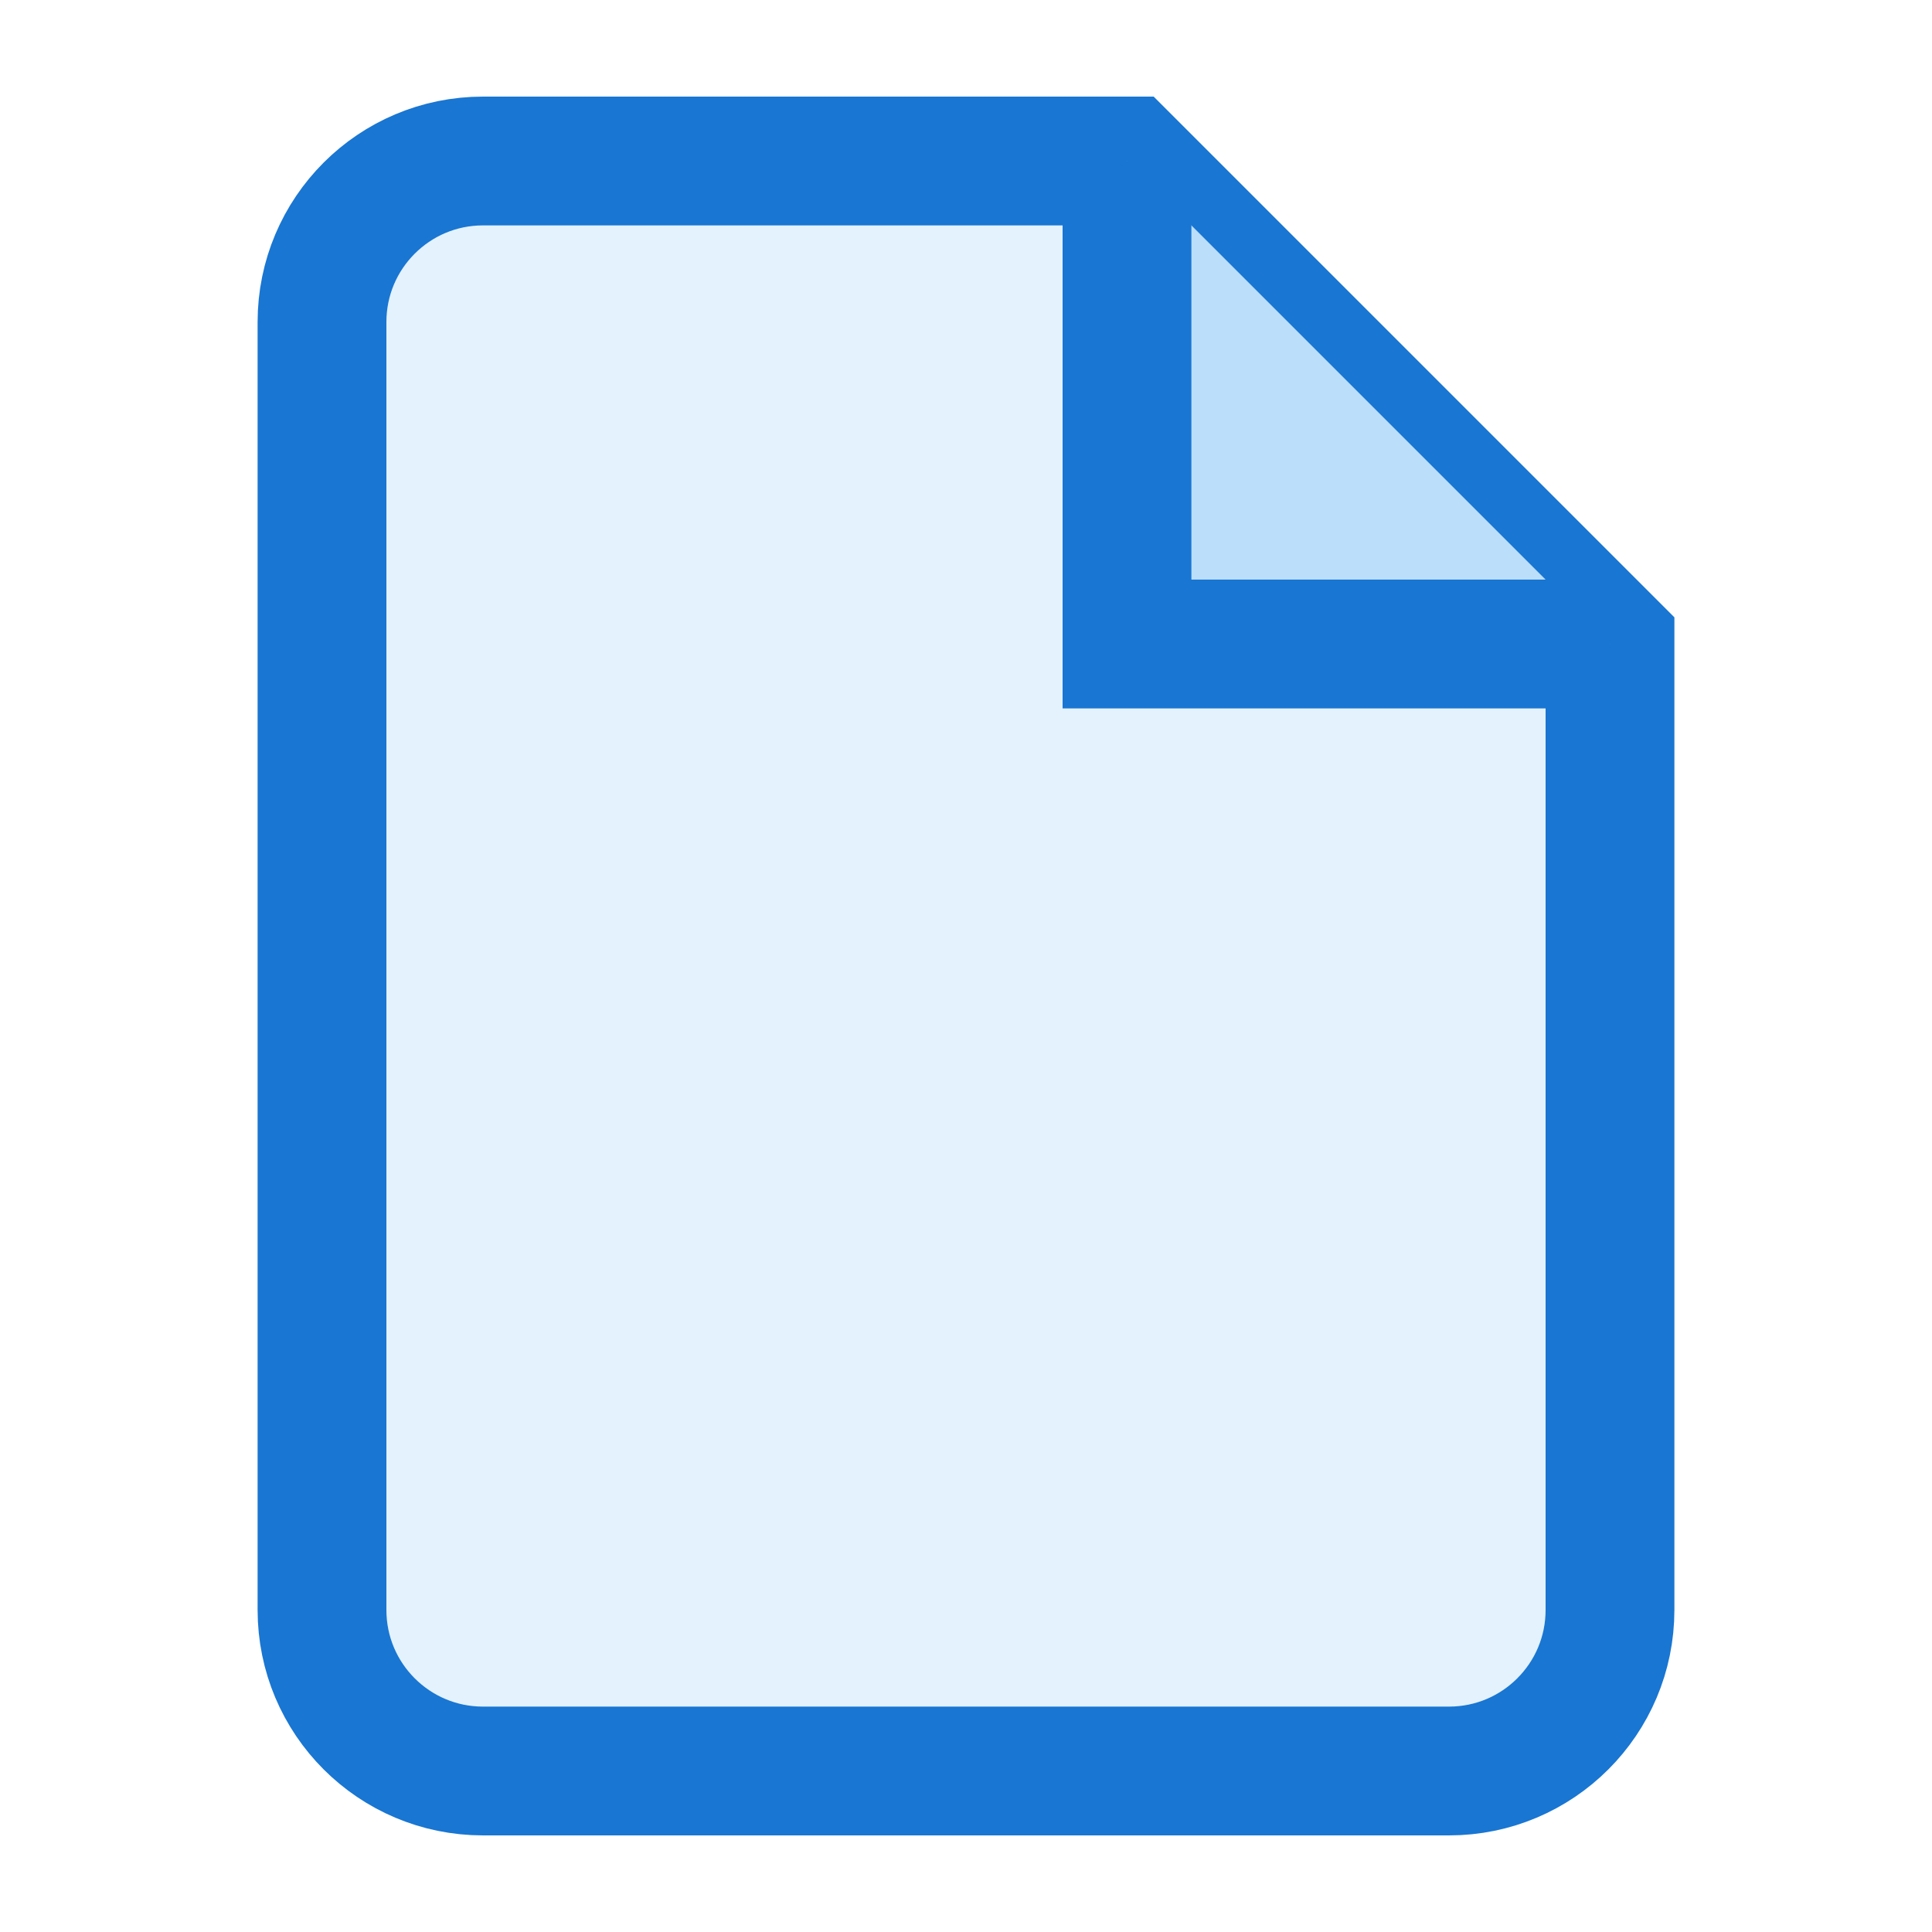
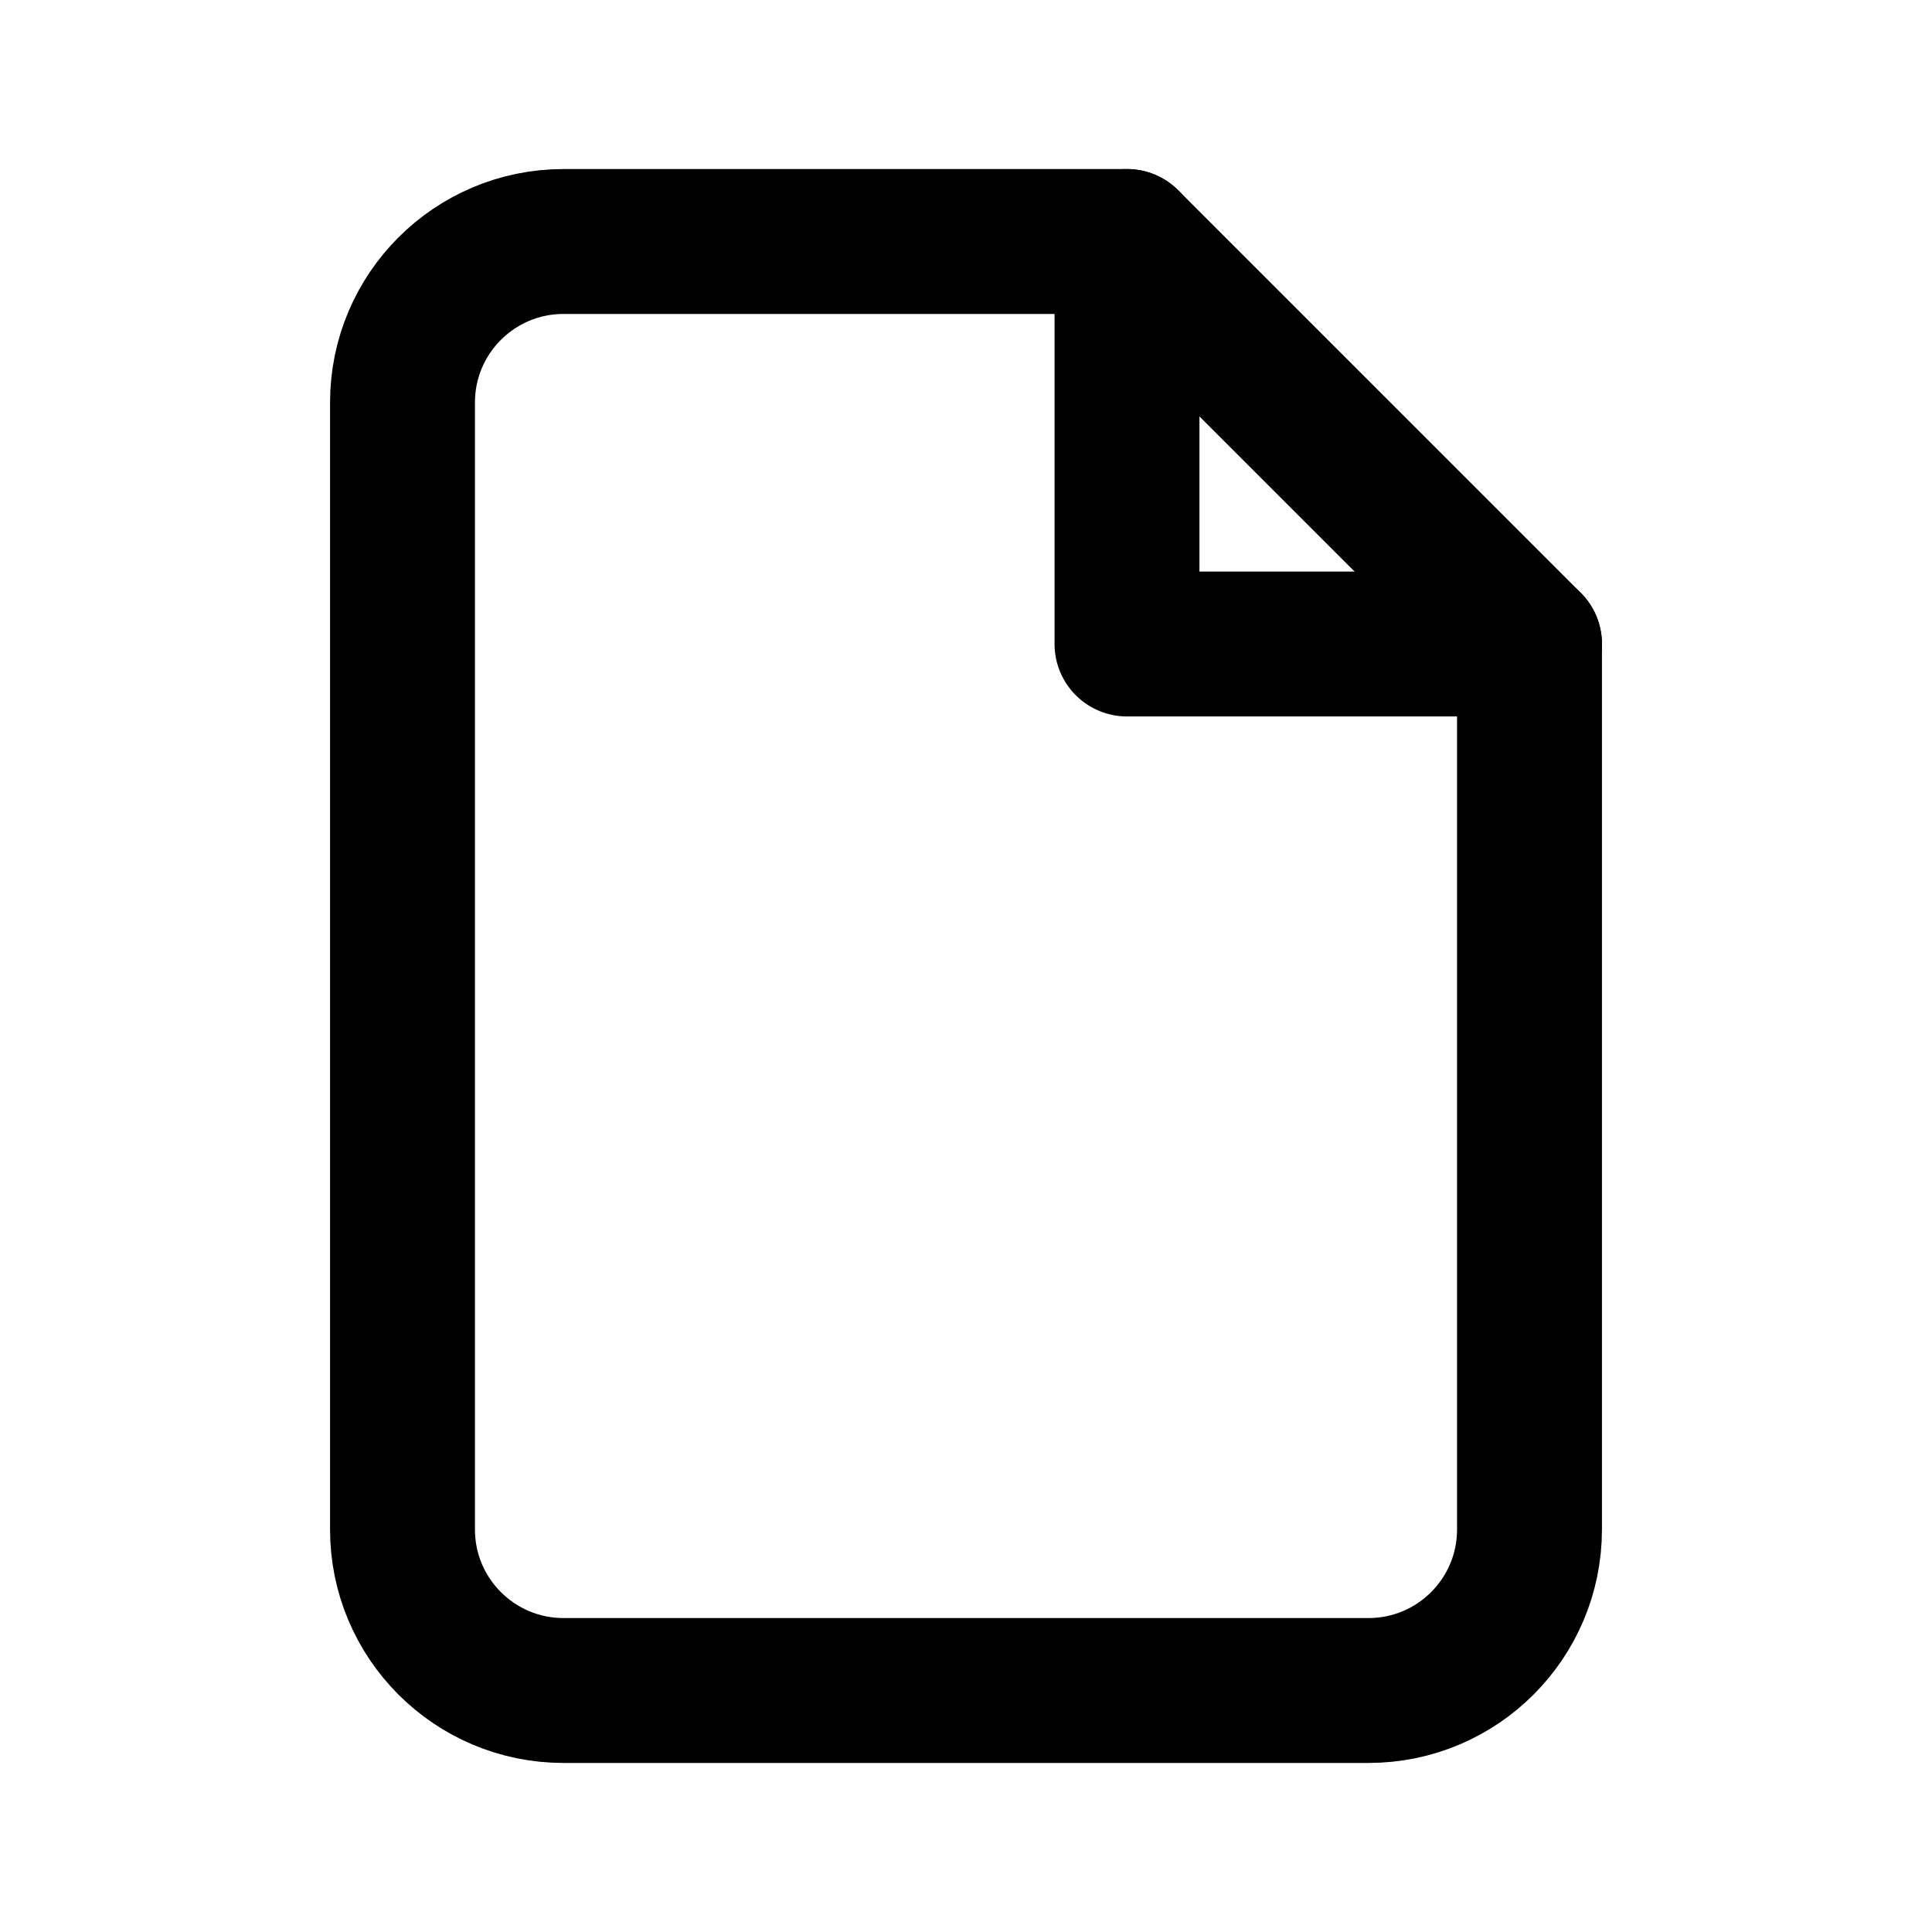
- <svg xmlns="http://www.w3.org/2000/svg" width="24" height="24" viewBox="0 0 24 24">
-   <path d="M14 2H6a2 2 0 0 0-2 2v16a2 2 0 0 0 2 2h12a2 2 0 0 0 2-2V8z" fill="#E3F2FD" stroke="#1976D2" stroke-width="1.6" />
-   <polyline points="14 2 14 8 20 8" fill="#BBDEFB" stroke="#1976D2" stroke-width="1.6" />
+ <svg xmlns="http://www.w3.org/2000/svg" width="24" height="24" viewBox="0 0 24 24" fill="none" stroke="currentColor" stroke-width="1.8" stroke-linecap="round" stroke-linejoin="round">
+   <path d="M14 3H7a2 2 0 0 0-2 2v14a2 2 0 0 0 2 2h10a2 2 0 0 0 2-2V8z" />
+   <path d="M14 3v5h5" />
</svg>
